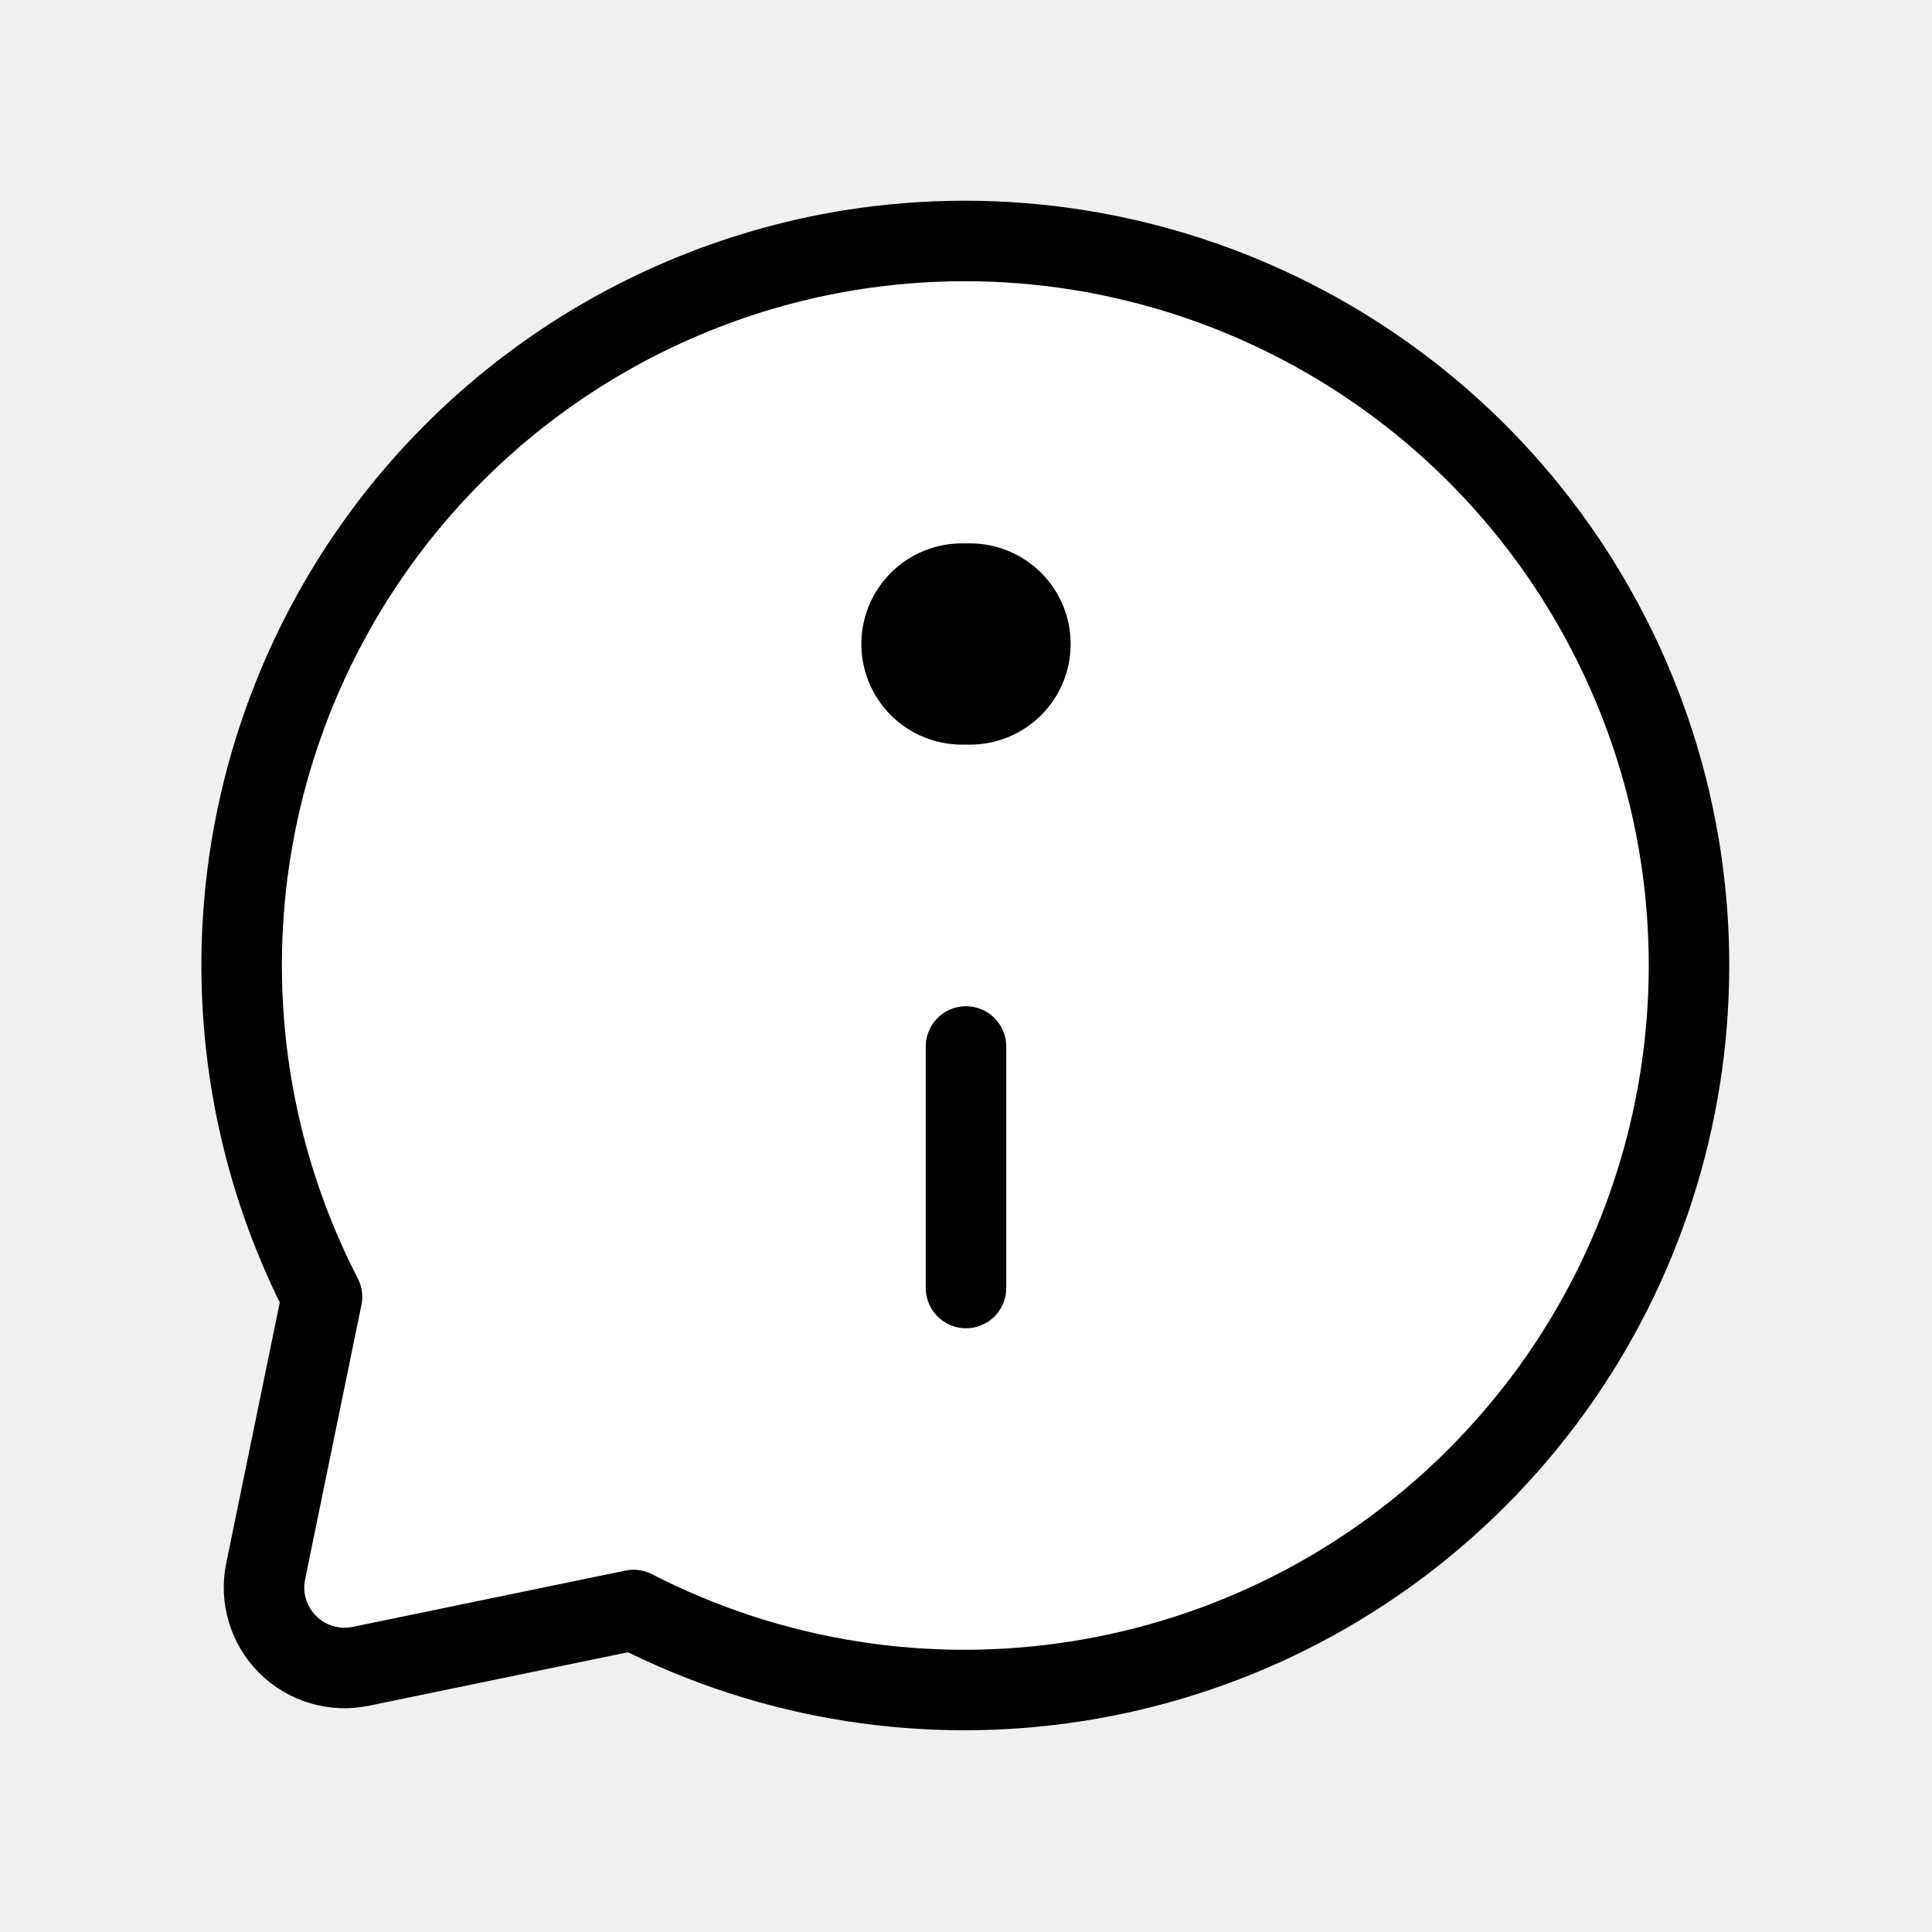
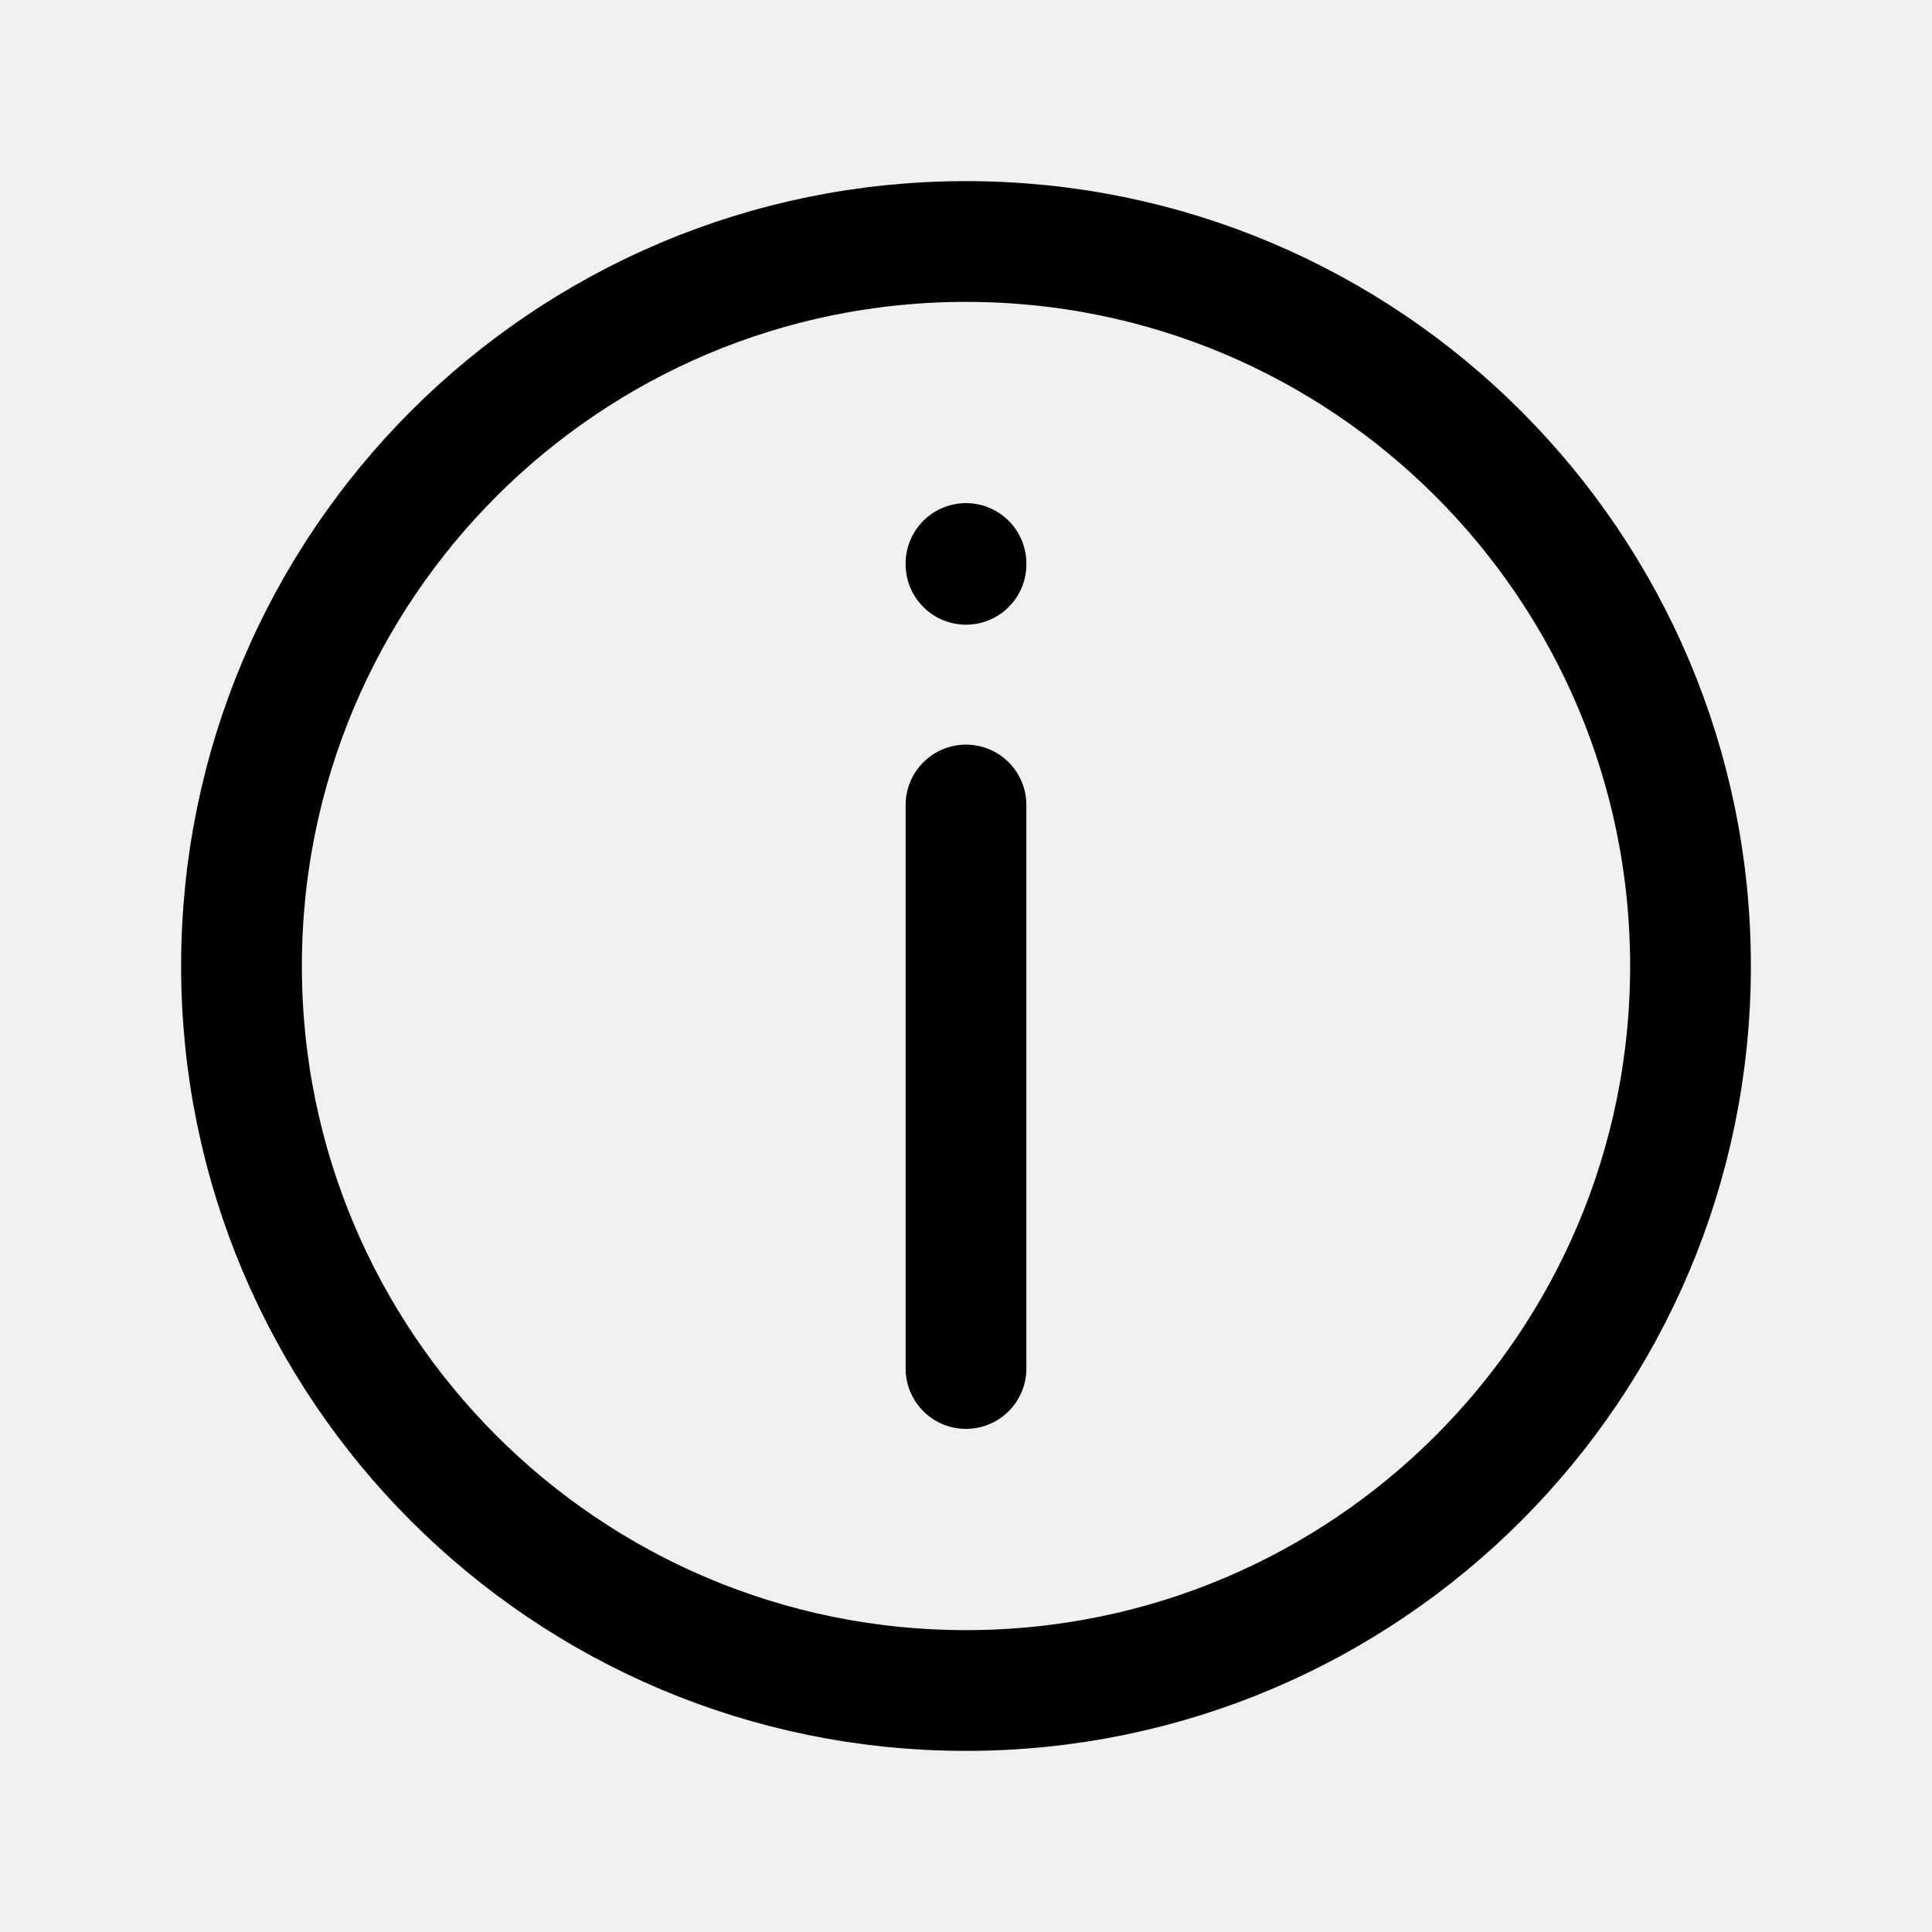
- <svg xmlns="http://www.w3.org/2000/svg" fill="#FFFFFF" width="800px" height="800px" viewBox="0 0 24 24" id="information-chat" data-name="Flat Line" class="icon flat-line">
-   <path id="secondary" d="M10.54,3.11A9,9,0,0,0,4,16.11l-.7,3.41A1,1,0,0,0,4.48,20.7L7.87,20h0A9,9,0,1,0,10.54,3.11Z" style="fill: rgb(255 , 255, 255); stroke-width: 1;" />
-   <line id="primary-upstroke" x1="12.05" y1="8" x2="11.95" y2="8" style="fill: none; stroke: rgb(0, 0, 0); stroke-linecap: round; stroke-linejoin: round; stroke-width: 2.5;" />
-   <path id="primary" d="M12,13v3M10.54,3.11A9,9,0,0,0,4,16.11l-.7,3.41A1,1,0,0,0,4.48,20.7L7.87,20h0A9,9,0,1,0,10.54,3.11Z" style="fill: none; stroke: rgb(0, 0, 0); stroke-linecap: round; stroke-linejoin: round; stroke-width: 1;" />
+ <svg xmlns="http://www.w3.org/2000/svg" width="800px" height="800px" viewBox="0 0 24 24" fill="none">
+   <path d="M12 7.01V7M12 17L12 10M21 12C21 16.971 16.971 21 12 21C7.029 21 3 16.971 3 12C3 7.029 7.029 3 12 3C16.971 3 21 7.029 21 12Z" stroke="#000000" stroke-width="1.5" stroke-linecap="round" stroke-linejoin="round" />
</svg>
